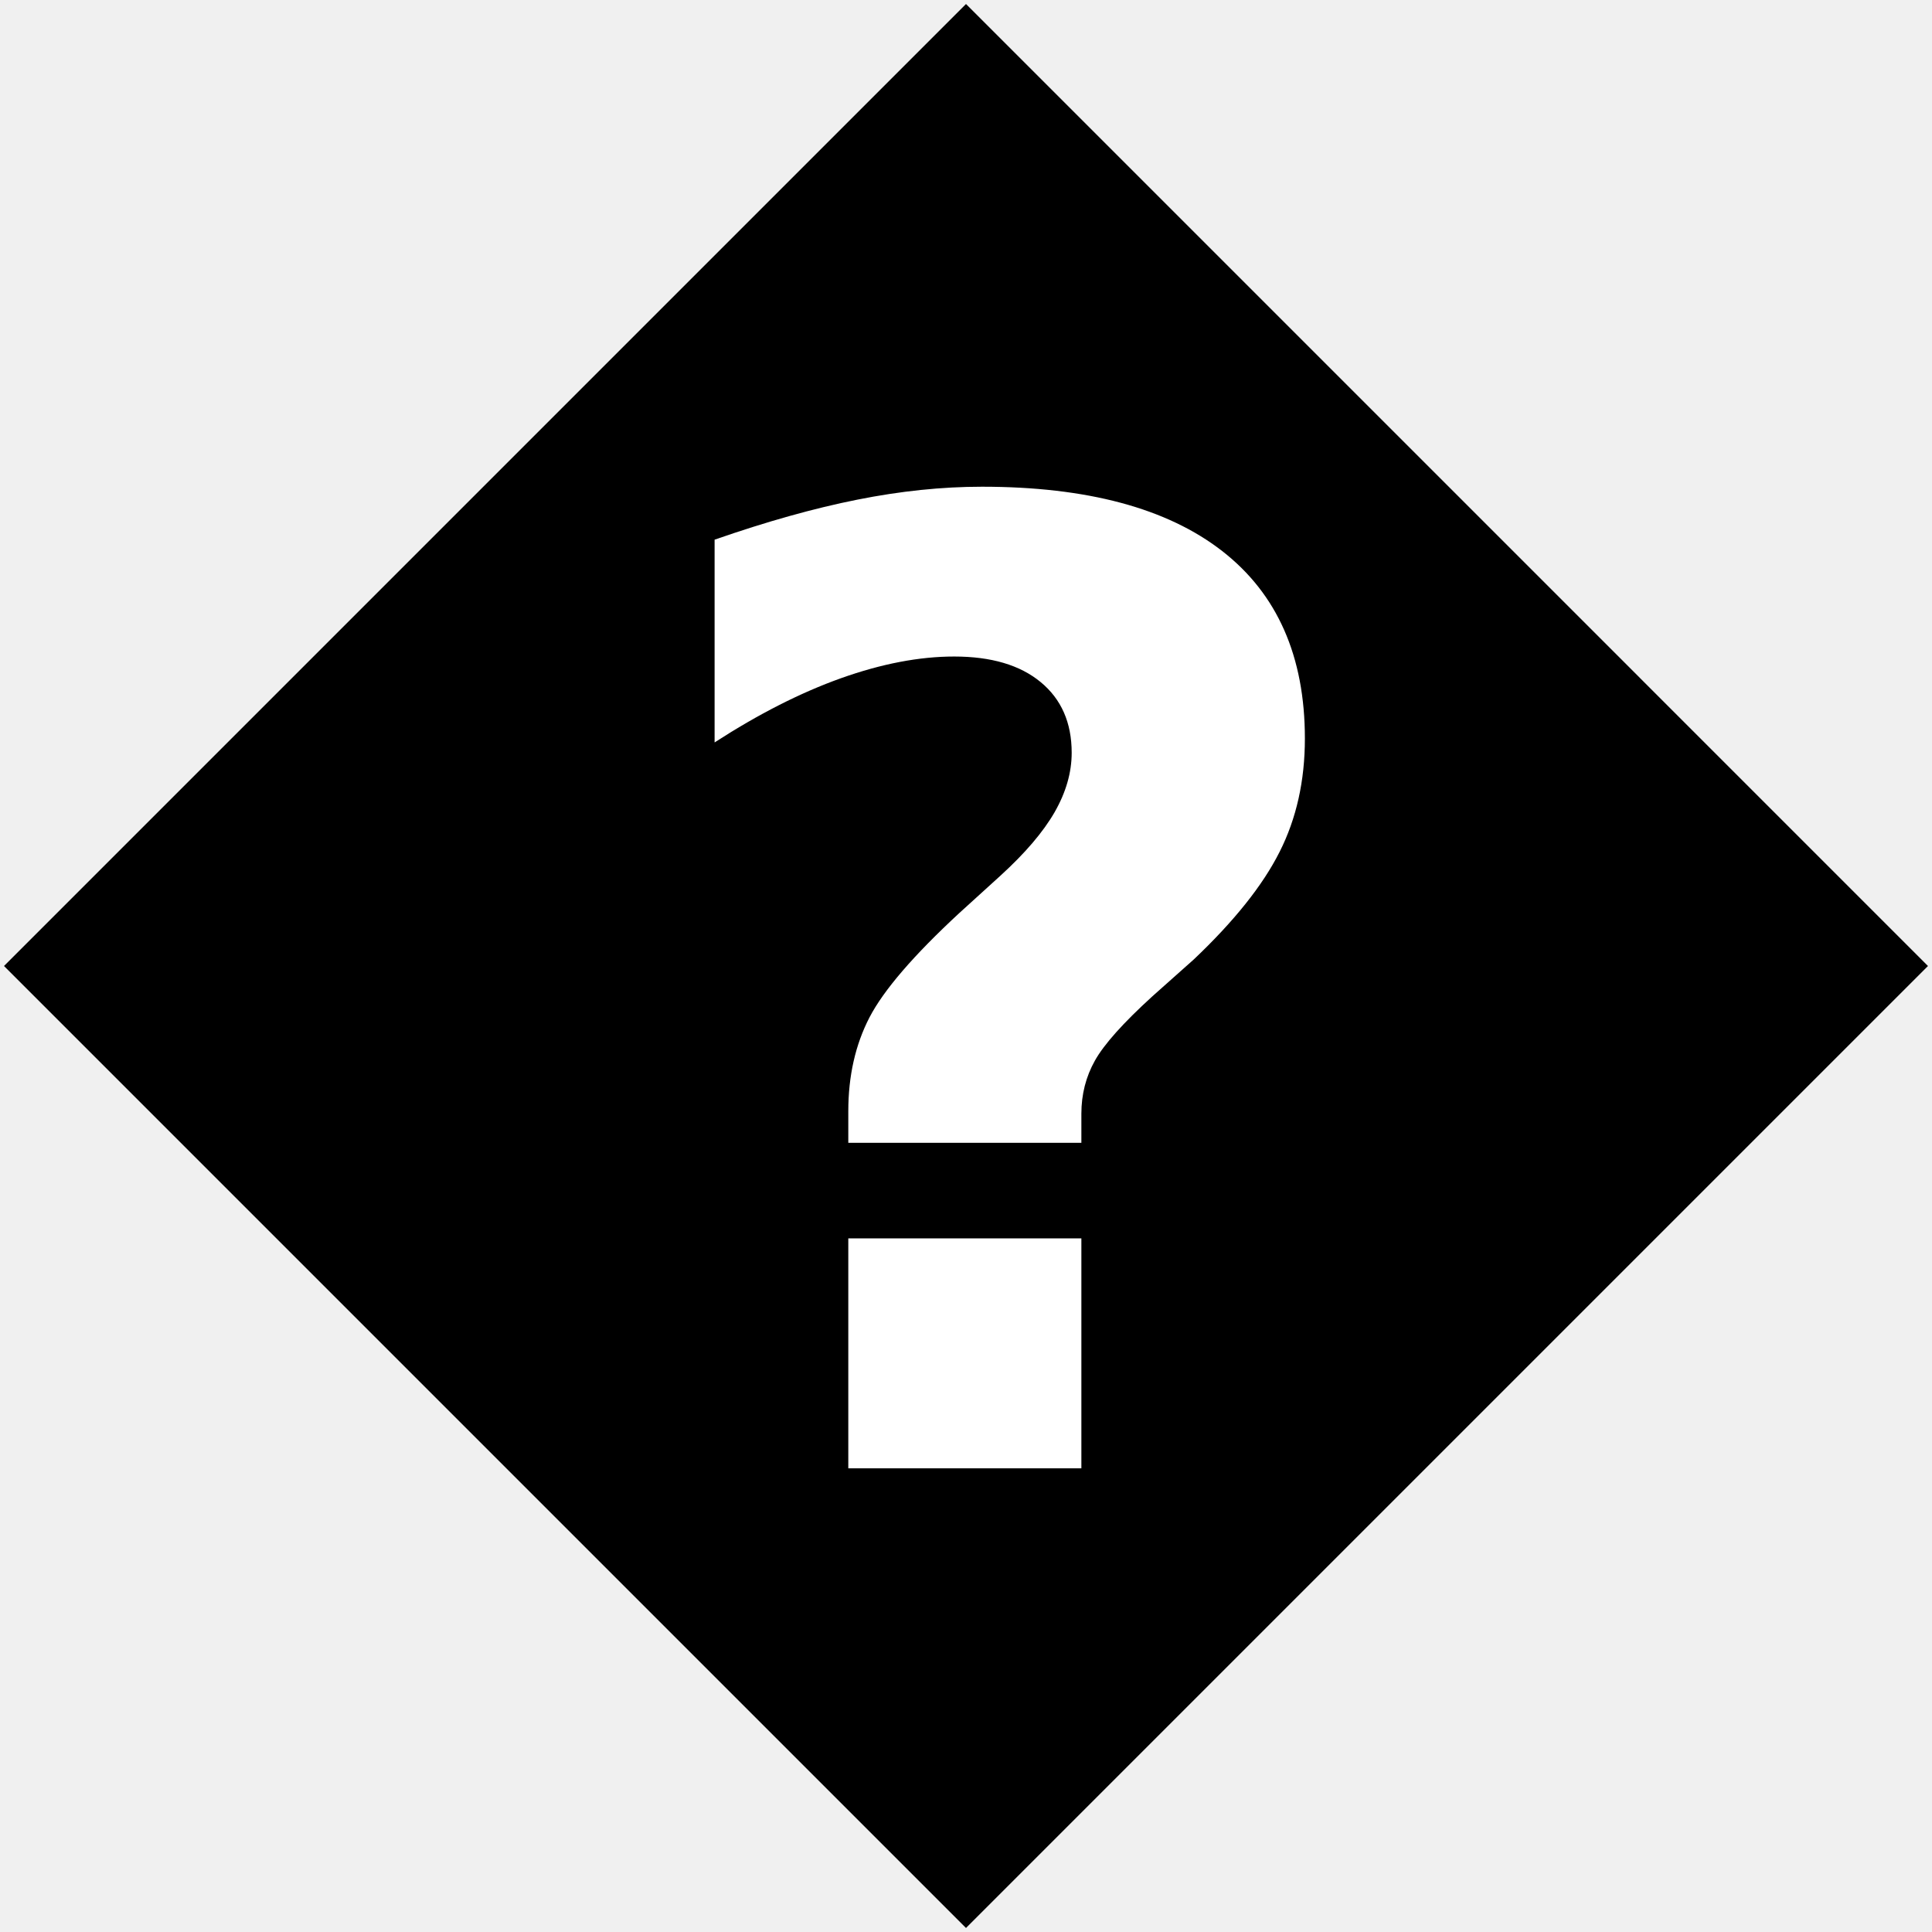
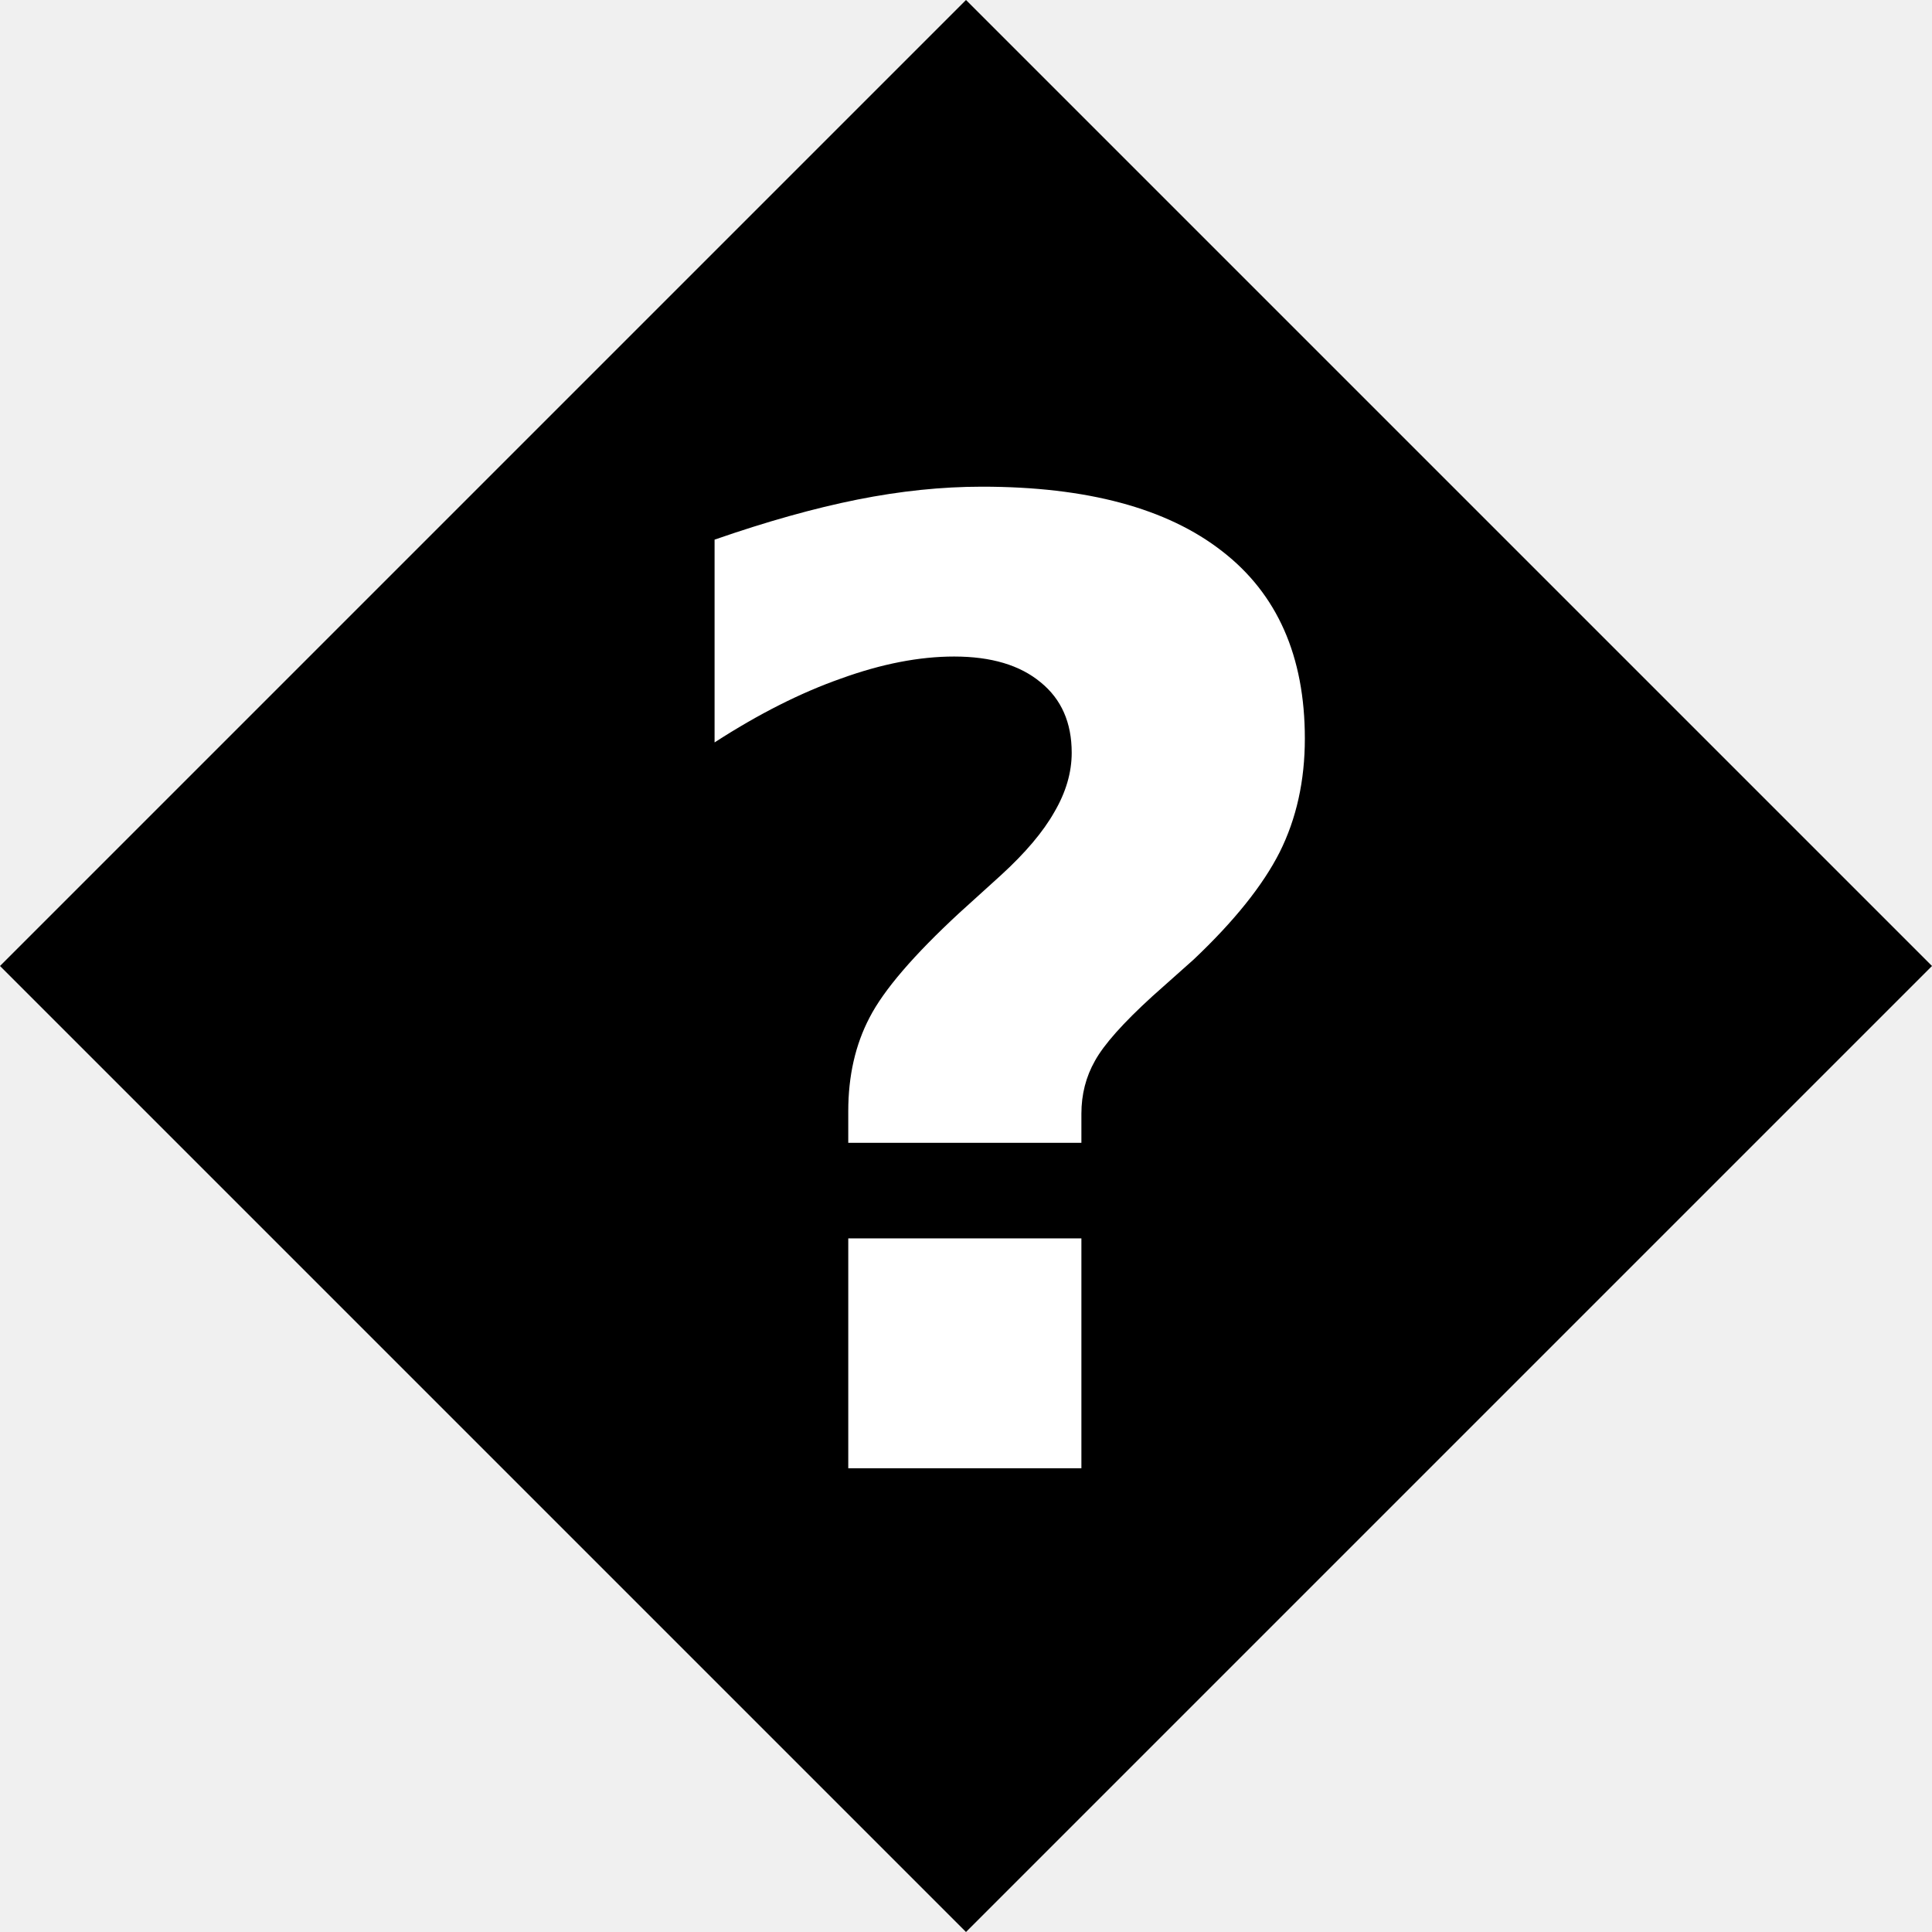
- <svg xmlns="http://www.w3.org/2000/svg" width="240" height="240" id="svg2" version="1.1">
-   <defs id="defs4">
-     </defs>
-   <g id="layer1" transform="translate(0,-812.3622)">
-     <rect style="color:#000000;fill:#000000;stroke:none;stroke-width:8;marker:none;visibility:visible;display:inline;overflow:visible;enable-background:accumulate" id="rect2816" width="169" height="169" x="659.632" y="489.927" transform="matrix(0.7071068,0.7071068,-0.7071068,0.7071068,0,0)" />
-     <text xml:space="preserve" style="font-size:164.3px;font-style:normal;font-variant:normal;font-weight:bold;font-stretch:normal;text-align:start;line-height:125%;writing-mode:lr-tb;text-anchor:start;fill:#ffffff;fill-opacity:1;stroke:none;font-family:DejaVu Sans;-inkscape-font-specification:DejaVu Sans Bold" x="77.456" y="994.762" id="text2820">
-       <tspan id="tspan2822" x="77.456" y="994.762">?</tspan>
-     </text>
-   </g>
+ <svg xmlns="http://www.w3.org/2000/svg" version="1.1" viewBox="0 0 240 240">
+   <path d="M120,0 240,120 120,240, 0,120" />
+   <path d="m 134.335,141.966 -28.961,0 0,-3.931 c 0,-4.386 0.882,-8.263 2.647,-11.633 1.765,-3.423 5.482,-7.755 11.151,-12.996 l 5.134,-4.653 c 3.048,-2.781 5.268,-5.402 6.659,-7.862 1.444,-2.46 2.166,-4.92 2.166,-7.381 -5e-5,-3.744 -1.284,-6.659 -3.851,-8.744 -2.567,-2.139 -6.151,-3.209 -10.75,-3.209 -4.332,1e-4 -9.012,0.909 -14.039,2.728 -5.027,1.765 -10.269,4.412 -15.724,7.942 l 0,-25.191 c 6.471,-2.246 12.381,-3.904 17.73,-4.974 5.348,-1.07 10.509,-1.604 15.483,-1.604 13.05,1.2e-4 22.998,2.674 29.844,8.022 6.846,5.295 10.269,13.05 10.269,23.265 -8e-5,5.241 -1.043,9.948 -3.129,14.12 -2.086,4.118 -5.643,8.557 -10.67,13.317 l -5.134,4.573 c -3.637,3.316 -6.017,5.99 -7.14,8.022 -1.123,1.979 -1.685,4.172 -1.685,6.578 l 0,3.61 m -28.96,11.87 28.96,0 0,28.56 -28.96,0 0,-28.56" fill="#fff" />
</svg>
